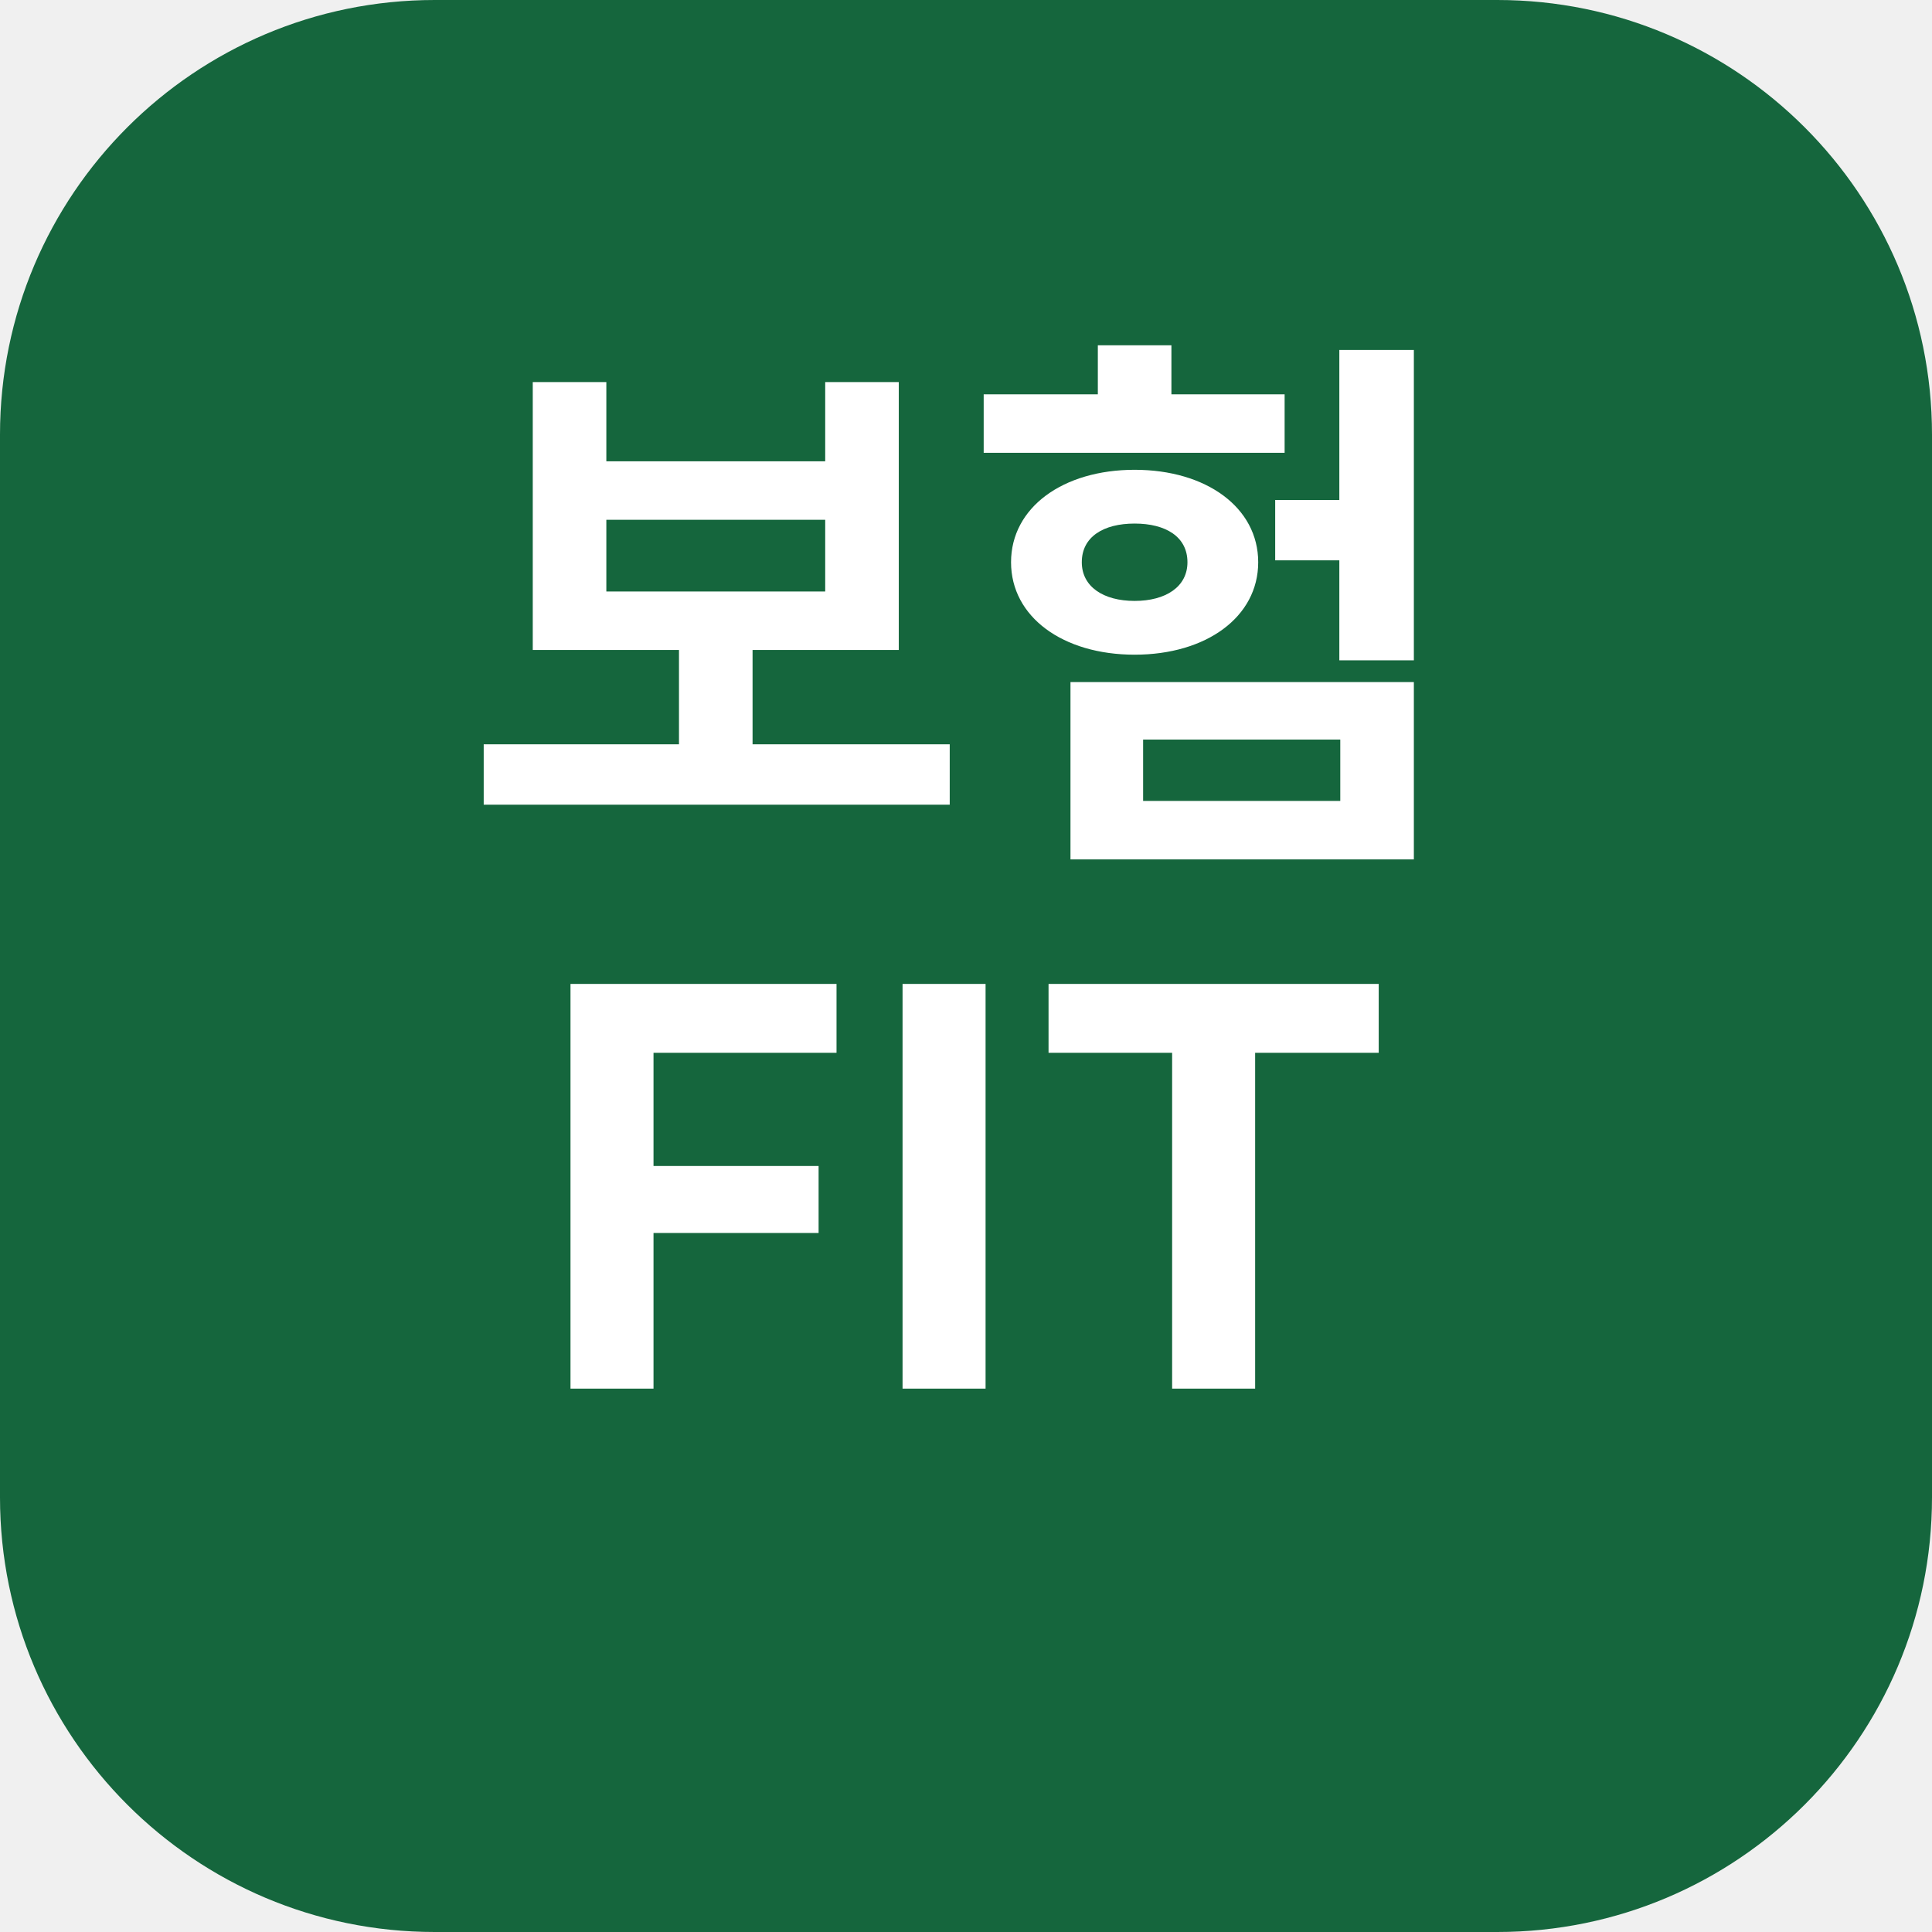
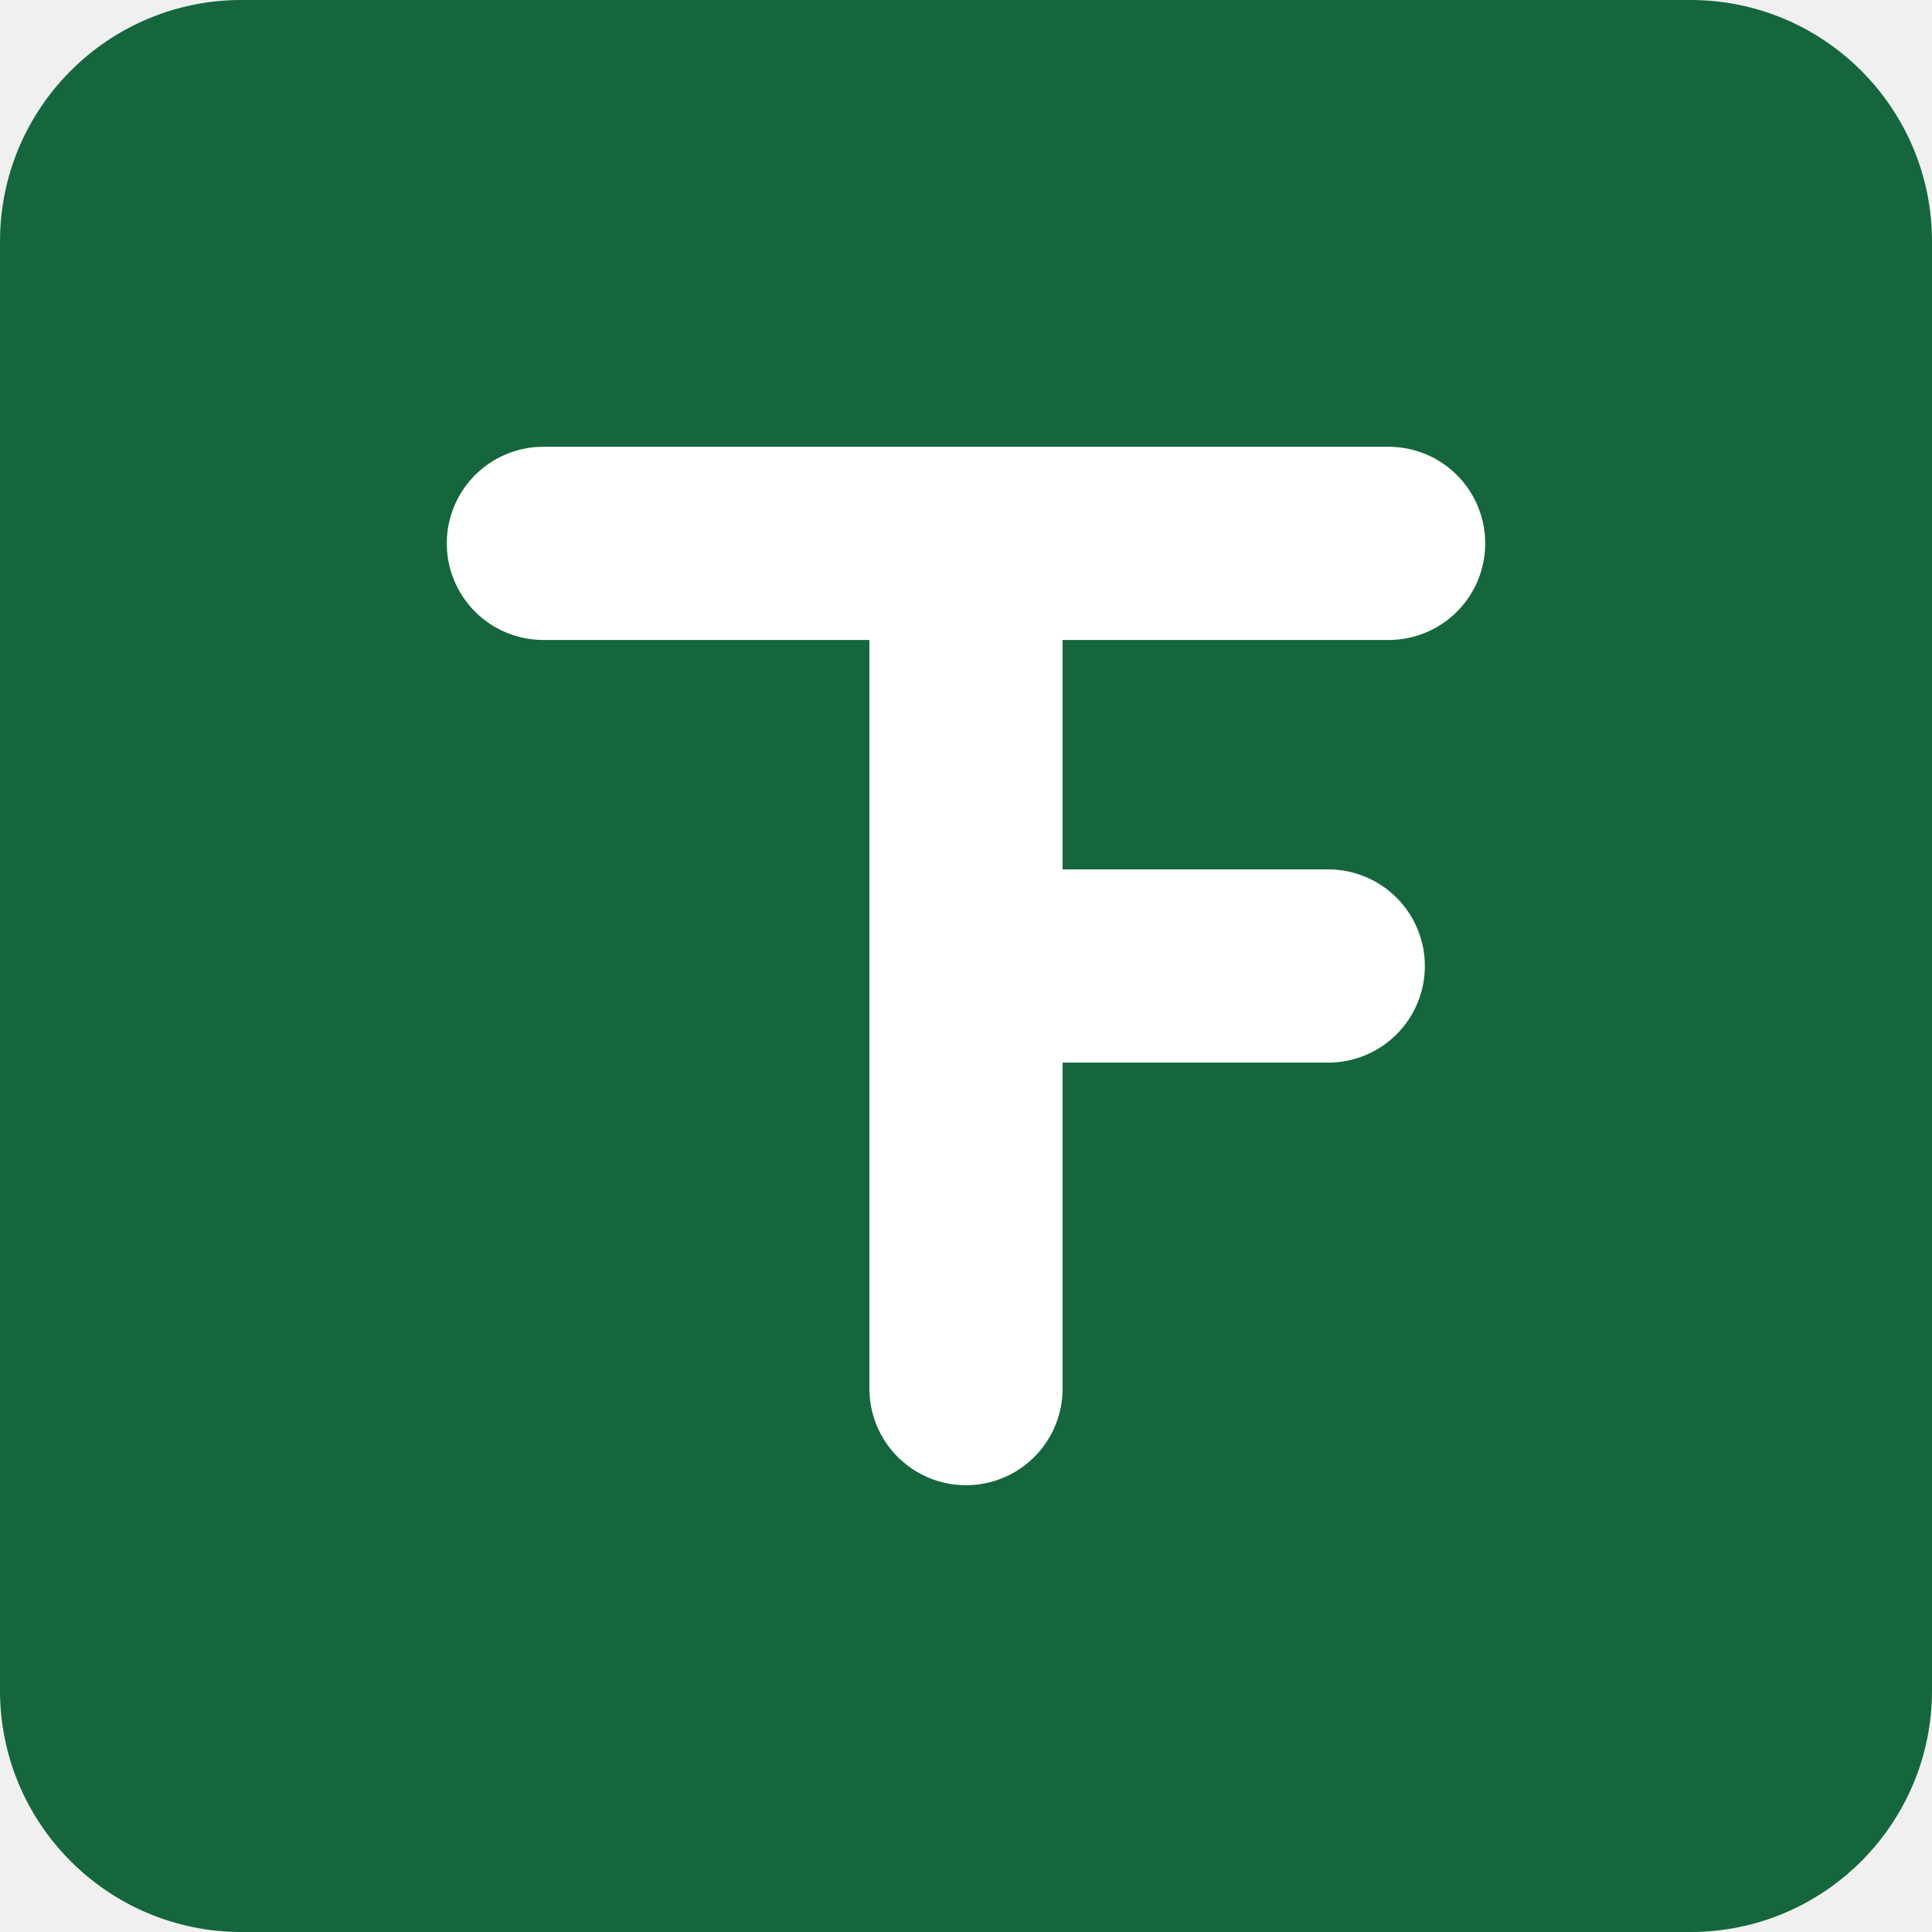
- <svg xmlns="http://www.w3.org/2000/svg" viewBox="0 0 32 32" width="32" height="32">
-   <rect width="32" height="32" rx="7.2" fill="#15663D" />
-   <text x="16" y="13.5" font-family="Pretendard,-apple-system,BlinkMacSystemFont,'Apple SD Gothic Neo',sans-serif" font-size="9.2" font-weight="800" fill="#FFFFFF" text-anchor="middle" dominant-baseline="auto" letter-spacing="-.2">보험</text>
-   <text x="16" y="23" font-family="Pretendard,-apple-system,BlinkMacSystemFont,'Apple SD Gothic Neo',sans-serif" font-size="9.2" font-weight="700" fill="#FFFFFF" text-anchor="middle" dominant-baseline="auto" letter-spacing=".1">FIT</text>
+ <svg xmlns="http://www.w3.org/2000/svg" viewBox="0 0 32 32">
+   <rect width="32" height="32" rx="4" fill="#15663D" />
+   <path d="M9 9 H23 M16 9 V23 M16 16 H22" fill="none" stroke="#FFFFFF" stroke-width="3.2" stroke-linecap="round" stroke-linejoin="round" />
</svg>
